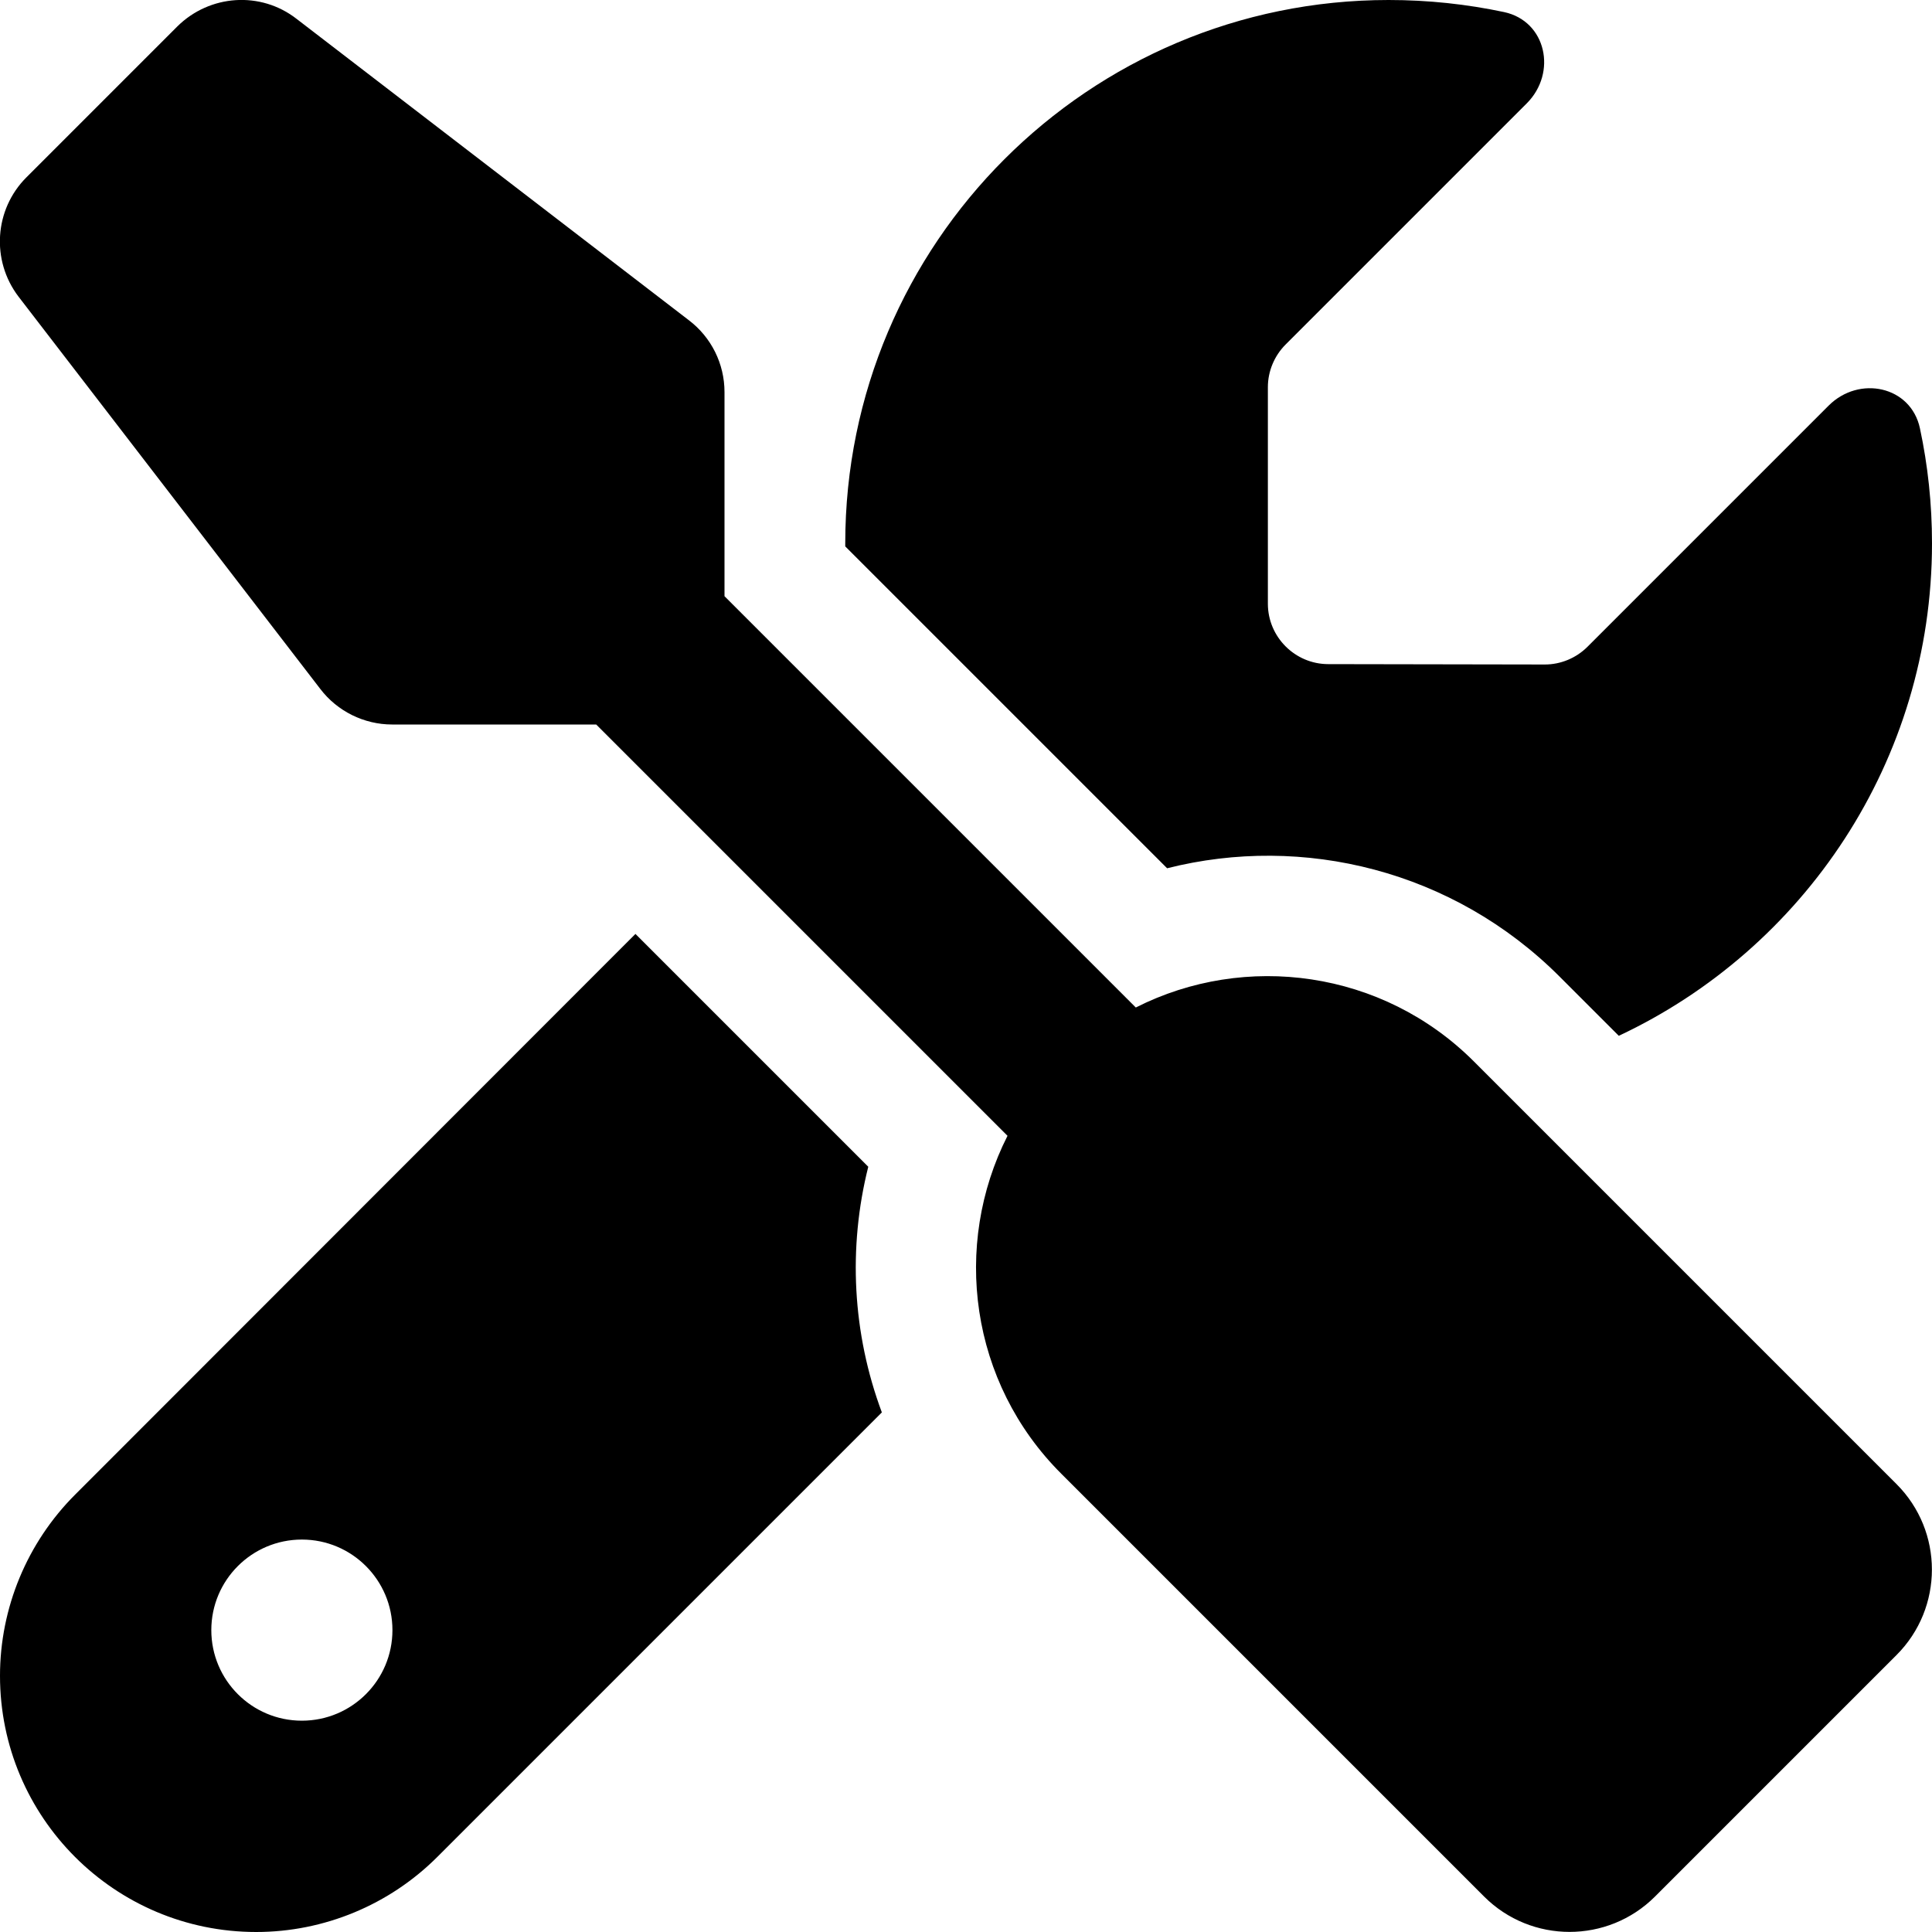
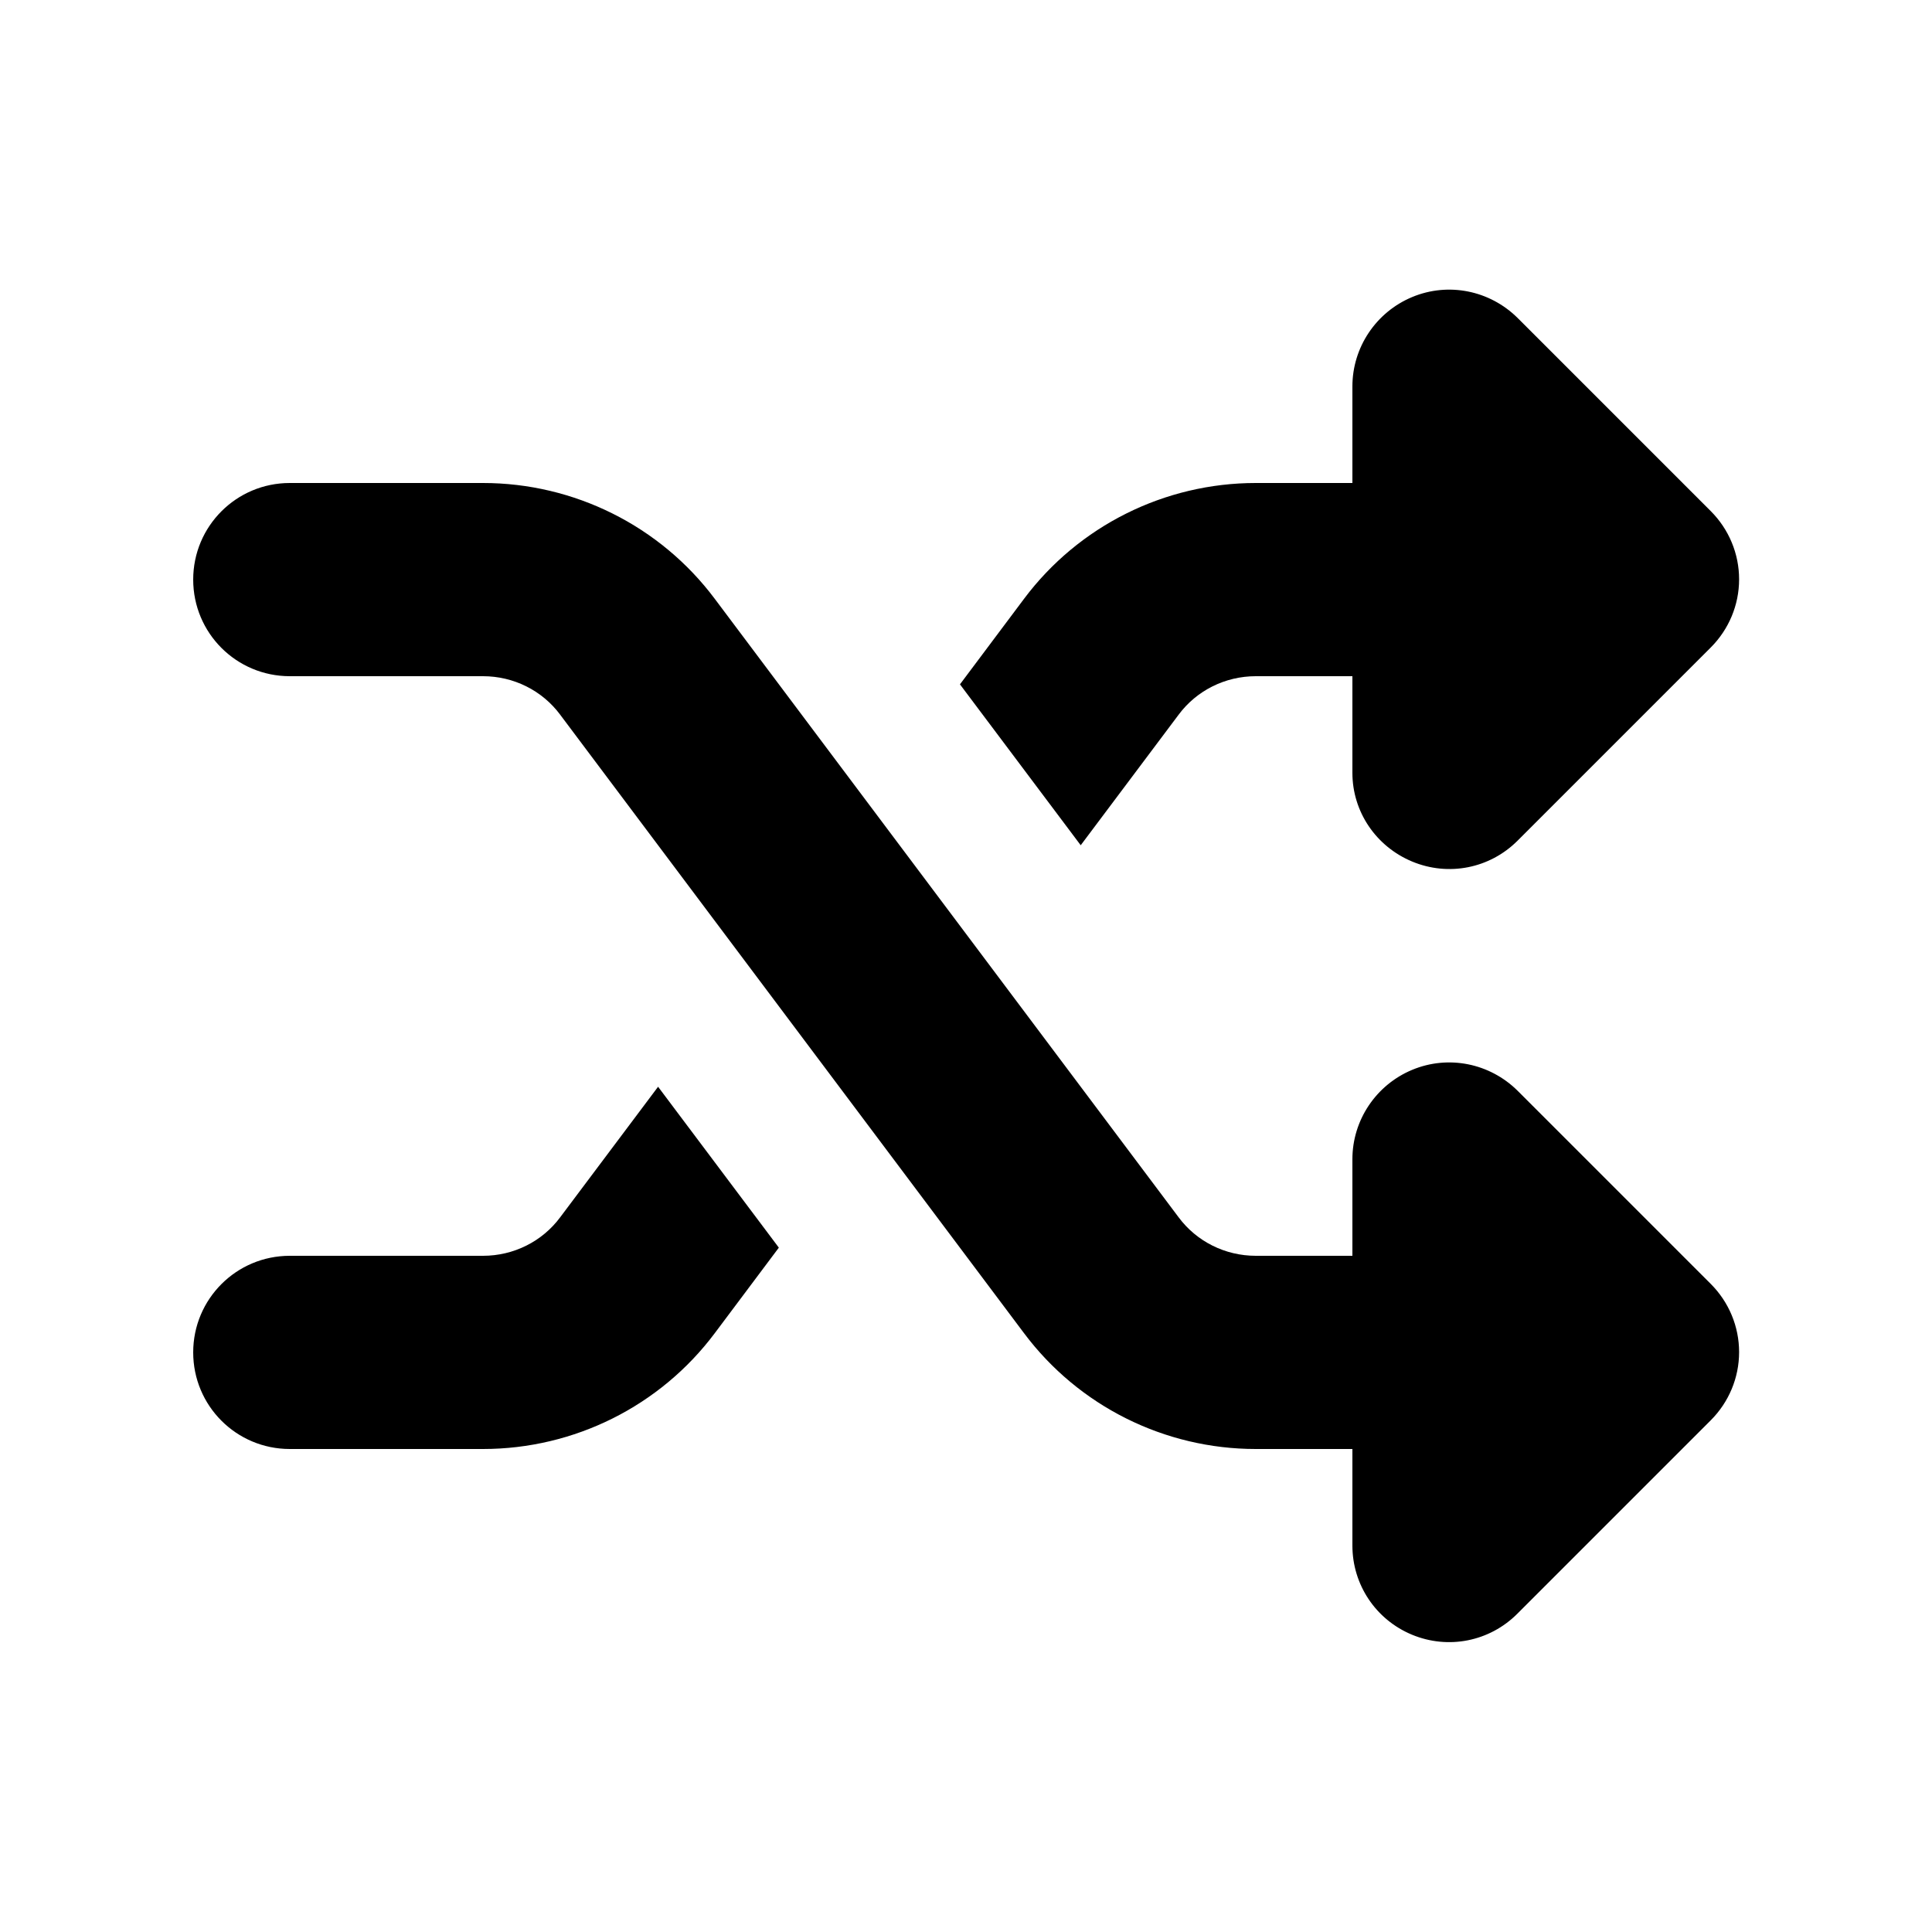
- <svg xmlns="http://www.w3.org/2000/svg" viewBox="0 0 512 512">
-   <path d="M78.6 5C69.1-2.4 55.6-1.5 47 7L7 47c-8.5 8.5-9.4 22-2.1 31.6l80 104c4.5 5.9 11.6 9.4 19 9.4l54.1 0 109 109c-14.7 29-10 65.4 14.3 89.6l112 112c12.5 12.5 32.8 12.5 45.3 0l64-64c12.5-12.5 12.5-32.8 0-45.3l-112-112c-24.2-24.2-60.6-29-89.6-14.3l-109-109 0-54.1c0-7.5-3.5-14.5-9.4-19L78.6 5zM19.9 396.1C7.2 408.8 0 426.1 0 444.1C0 481.6 30.4 512 67.9 512c18 0 35.3-7.2 48-19.9L233.7 374.3c-7.8-20.9-9-43.6-3.6-65.1l-61.7-61.7L19.9 396.1zM512 144c0-10.5-1.1-20.7-3.2-30.5c-2.4-11.2-16.1-14.1-24.2-6l-63.9 63.9c-3 3-7.1 4.7-11.3 4.7L352 176c-8.8 0-16-7.2-16-16l0-57.4c0-4.2 1.7-8.3 4.7-11.3l63.9-63.9c8.1-8.1 5.2-21.8-6-24.2C388.7 1.1 378.5 0 368 0C288.5 0 224 64.5 224 144l0 .8 85.3 85.3c36-9.1 75.8 .5 104 28.7L429 274.5c49-23 83-72.8 83-130.5zM56 432a24 24 0 1 1 48 0 24 24 0 1 1 -48 0z" />
+ <svg xmlns="http://www.w3.org/2000/svg" viewBox="0 0 640 640">
+   <path d="M467.8 98.4C479.8 93.4 493.5 96.2 502.7 105.3L566.7 169.3C572.7 175.3 576.1 183.4 576.1 191.9C576.1 200.4 572.7 208.5 566.7 214.5L502.7 278.5C493.5 287.7 479.8 290.4 467.8 285.4C455.8 280.4 448 268.9 448 256L448 224L416 224C405.9 224 396.4 228.7 390.4 236.8L358 280L318 226.7L339.2 198.4C357.3 174.2 385.8 160 416 160L448 160L448 128C448 115.1 455.8 103.4 467.8 98.4zM218 360L258 413.3L236.8 441.6C218.7 465.8 190.2 480 160 480L96 480C78.3 480 64 465.7 64 448C64 430.3 78.3 416 96 416L160 416C170.1 416 179.6 411.3 185.6 403.2L218 360zM502.6 534.6C493.4 543.8 479.7 546.5 467.7 541.5C455.7 536.5 448 524.9 448 512L448 480L416 480C385.8 480 357.3 465.8 339.2 441.6L185.6 236.8C179.6 228.7 170.1 224 160 224L96 224C78.3 224 64 209.7 64 192C64 174.3 78.3 160 96 160L160 160C190.2 160 218.7 174.2 236.8 198.4L390.4 403.2C396.4 411.3 405.9 416 416 416L448 416L448 384C448 371.1 455.8 359.4 467.8 354.4C479.8 349.4 493.5 352.2 502.7 361.3L566.7 425.3C572.7 431.3 576.1 439.4 576.1 447.9C576.1 456.4 572.7 464.5 566.7 470.5L502.7 534.5z" />
</svg>
